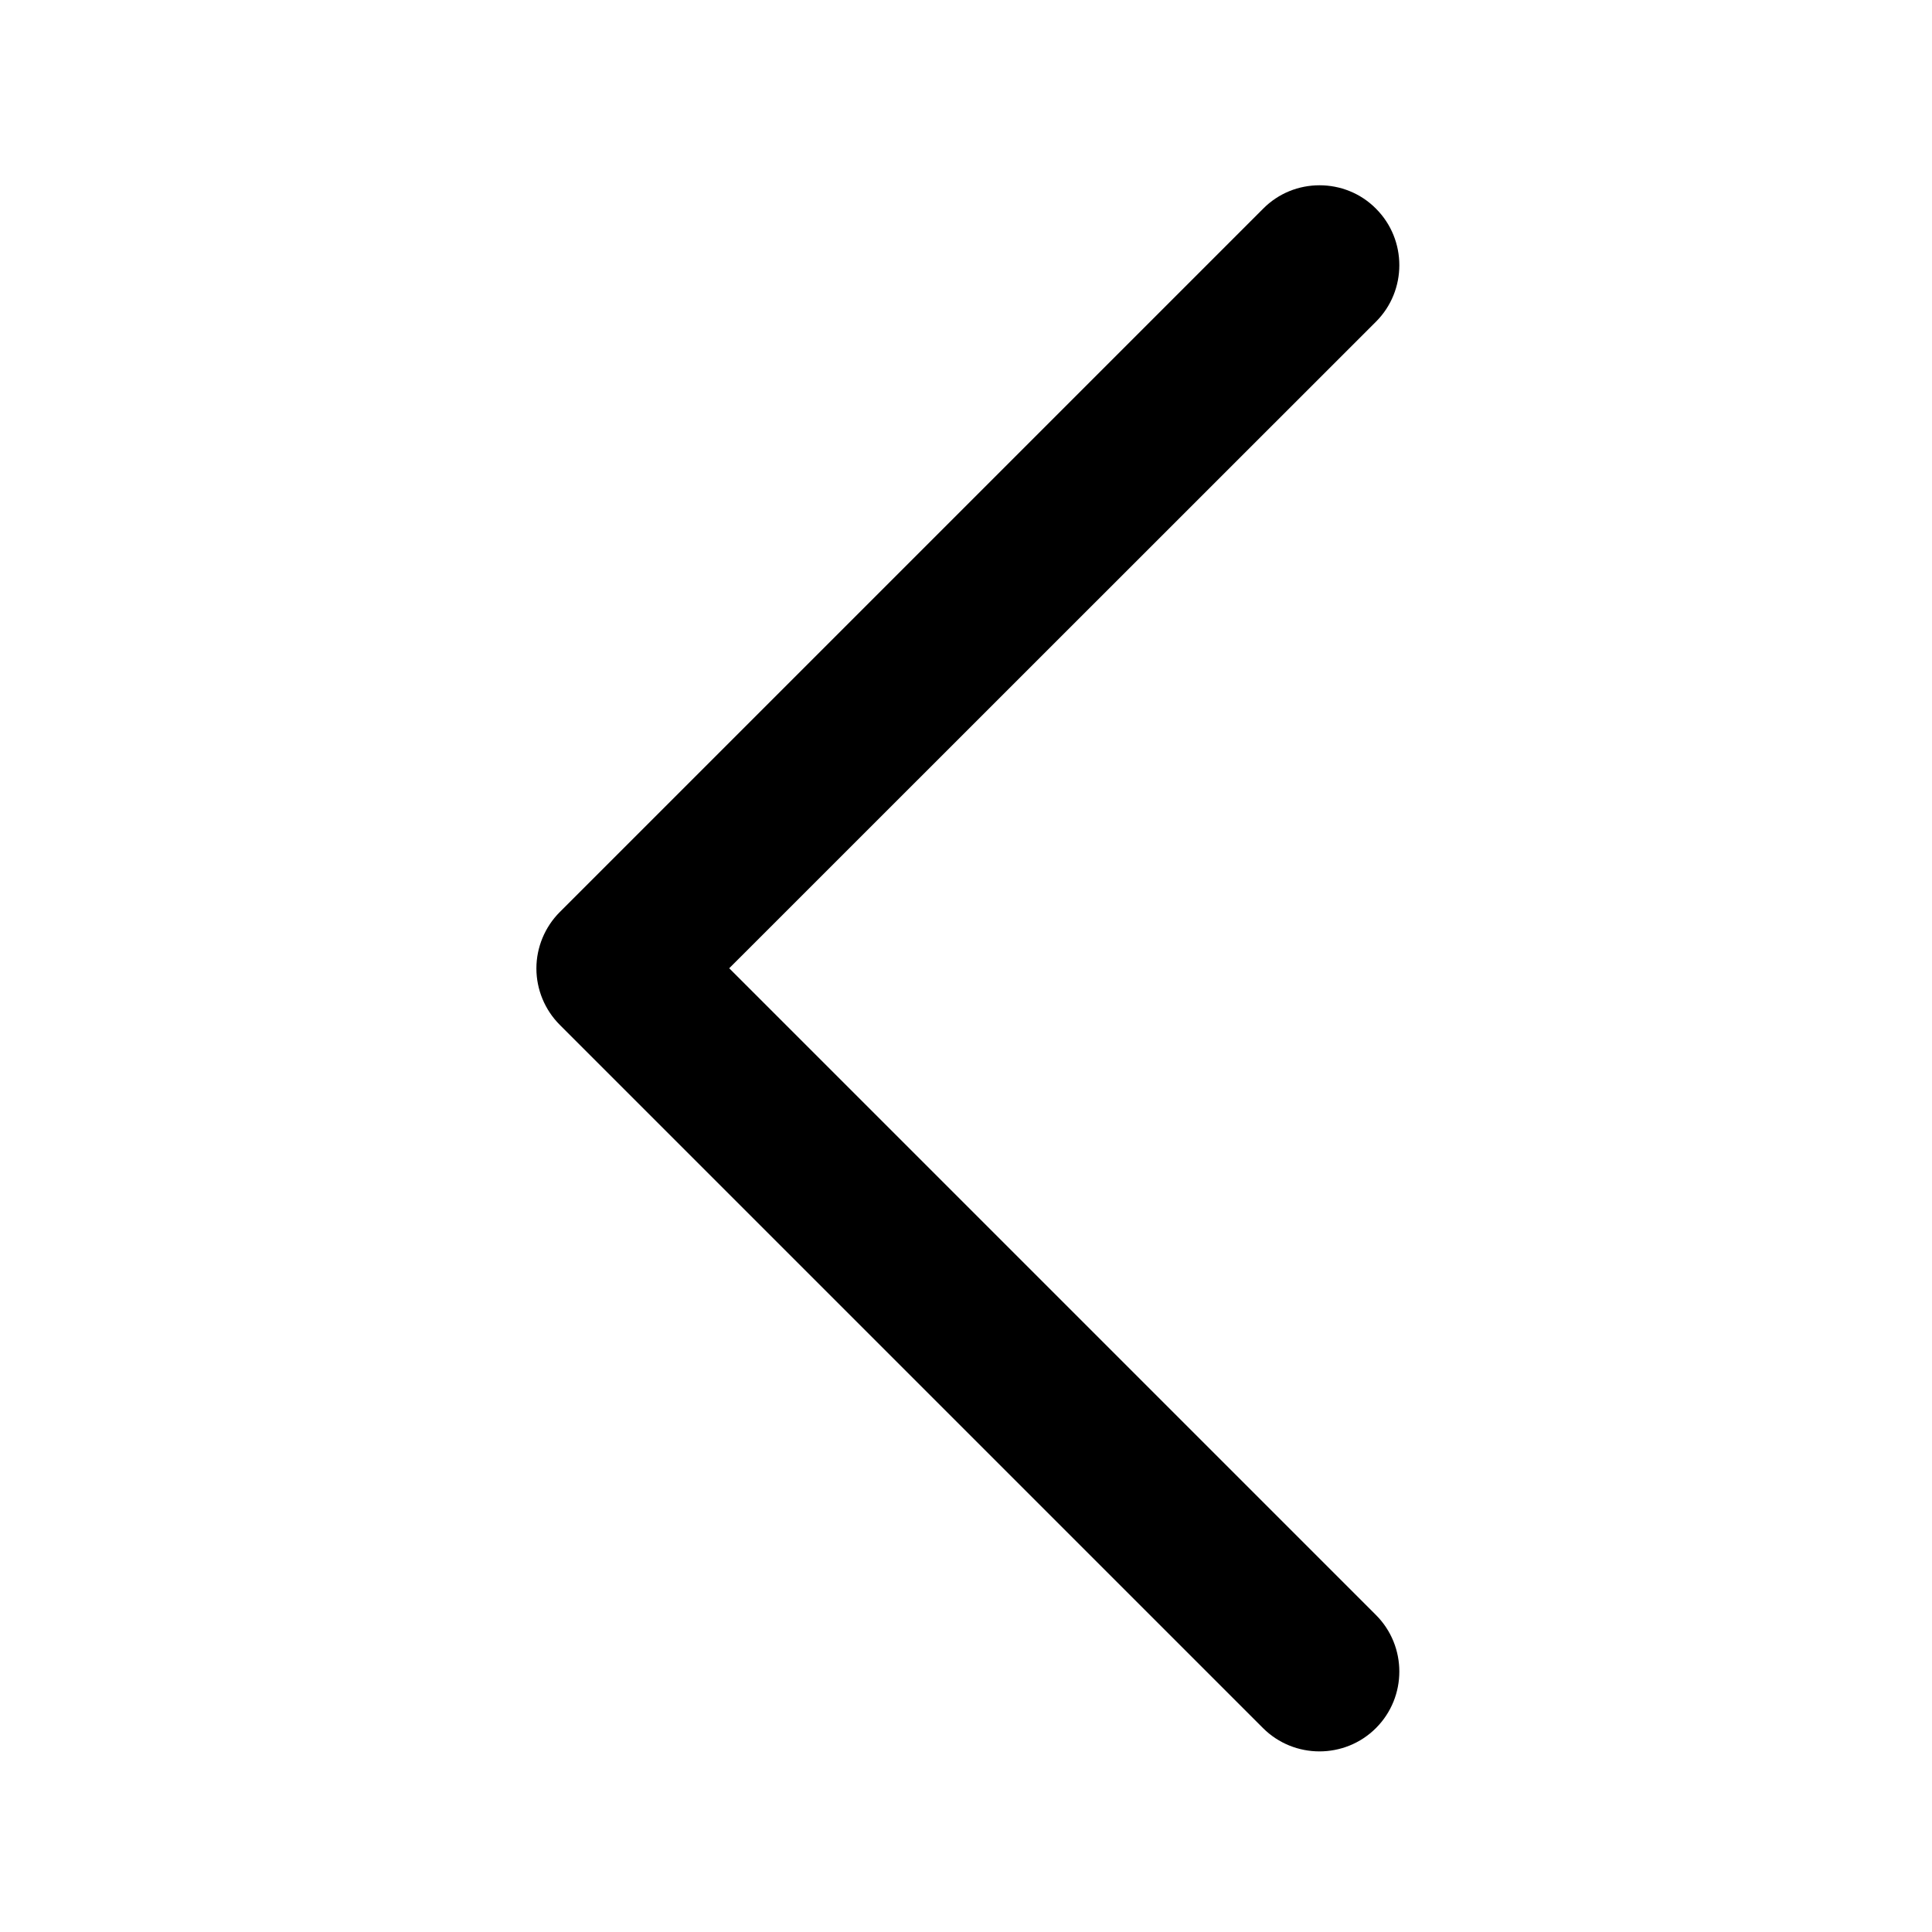
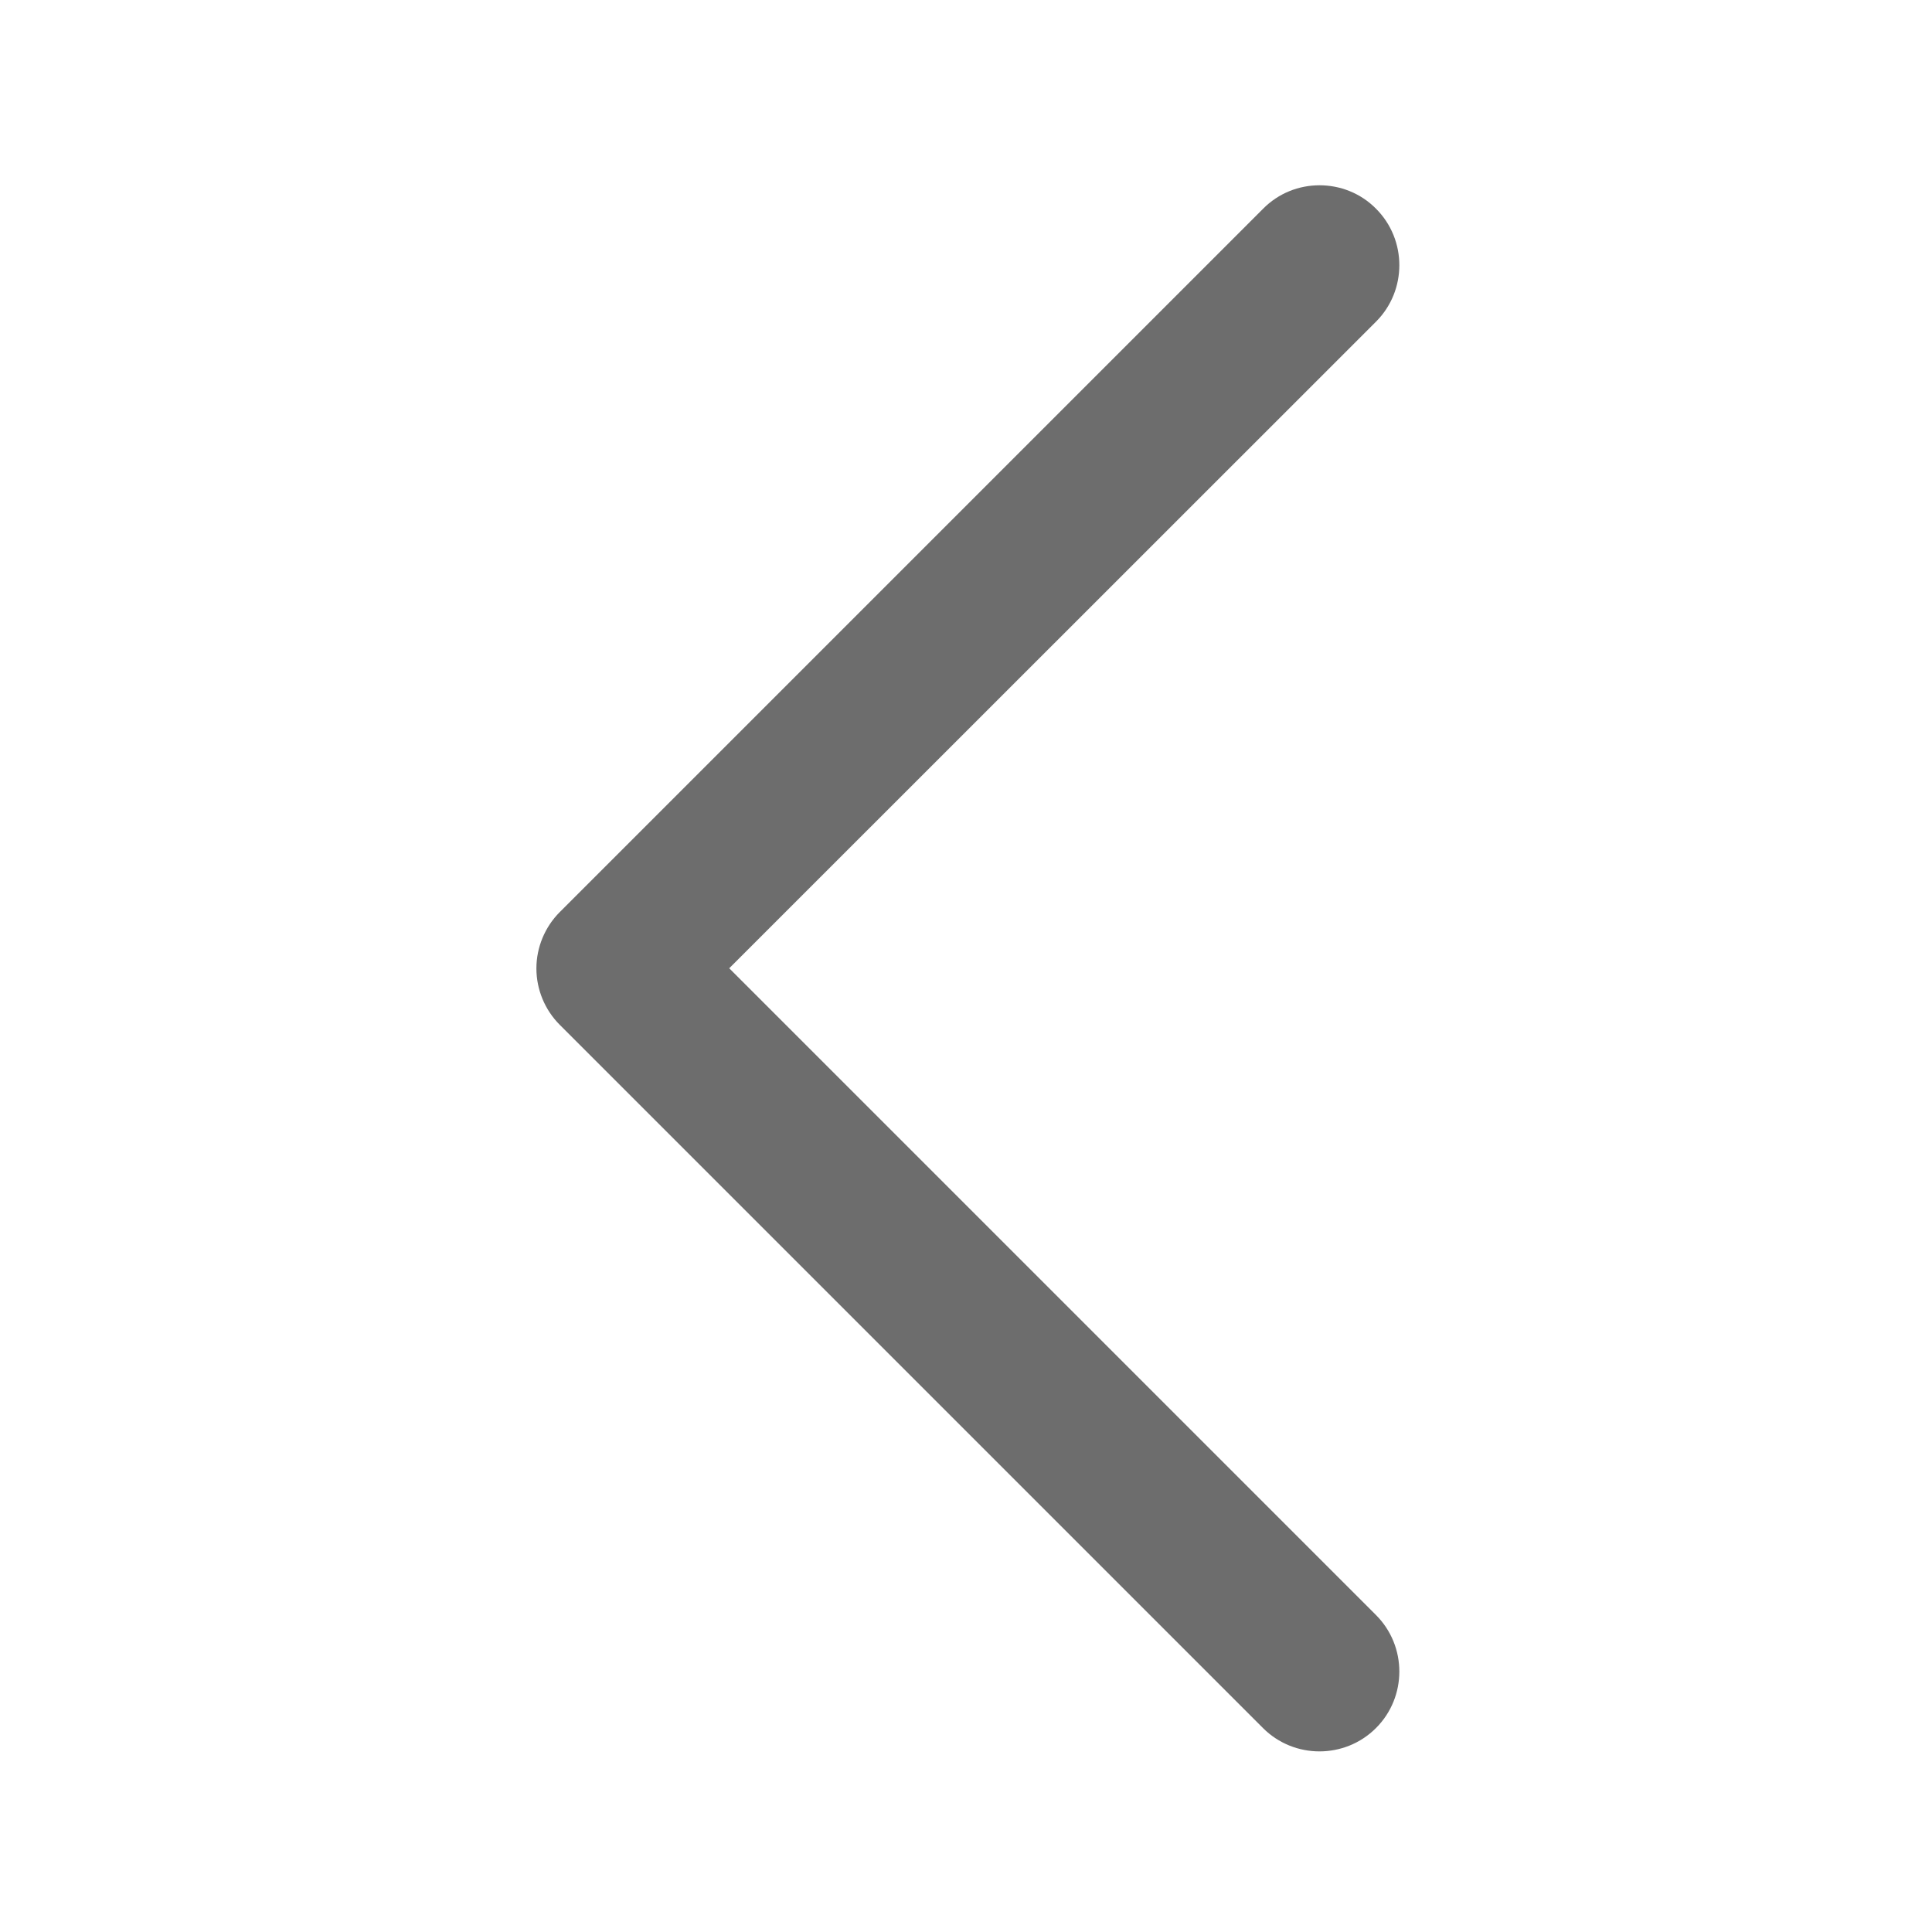
- <svg xmlns="http://www.w3.org/2000/svg" t="1539655960357" class="icon" style="" viewBox="0 0 1024 1024" version="1.1" p-id="2491" width="200" height="200">
-   <defs>
-     <style type="text/css" />
-   </defs>
-   <path d="M699.4 98.2c10.8 0 21.7 4.1 29.9 12.4 16.5 16.5 16.5 43.4 0 59.9L386.5 513.2 729.3 856c16.5 16.5 16.5 43.4 0 59.9s-43.4 16.5-59.9 0L296.7 543.2c-7.9-7.9-12.4-18.7-12.4-29.9s4.5-22 12.4-29.9l372.7-372.7c8.3-8.4 19.1-12.5 30-12.5z" fill="" p-id="2492" />
+ <svg xmlns="http://www.w3.org/2000/svg" version="1.1" id="图层_1" x="0px" y="0px" width="200px" height="200px" viewBox="0 0 200 200" enable-background="new 0 0 200 200" xml:space="preserve">
+   <path fill="#6D6D6D" d="M136.602,19.18c2.109,0,4.238,0.801,5.84,2.422c3.223,3.223,3.223,8.477,0,11.699l-66.953,66.934  l66.953,66.953c3.223,3.223,3.223,8.477,0,11.699s-8.477,3.223-11.699,0l-72.793-72.793c-1.543-1.543-2.422-3.652-2.422-5.84  c0-2.188,0.879-4.297,2.422-5.84l72.793-72.793C132.363,19.98,134.473,19.18,136.602,19.18z" />
</svg>
